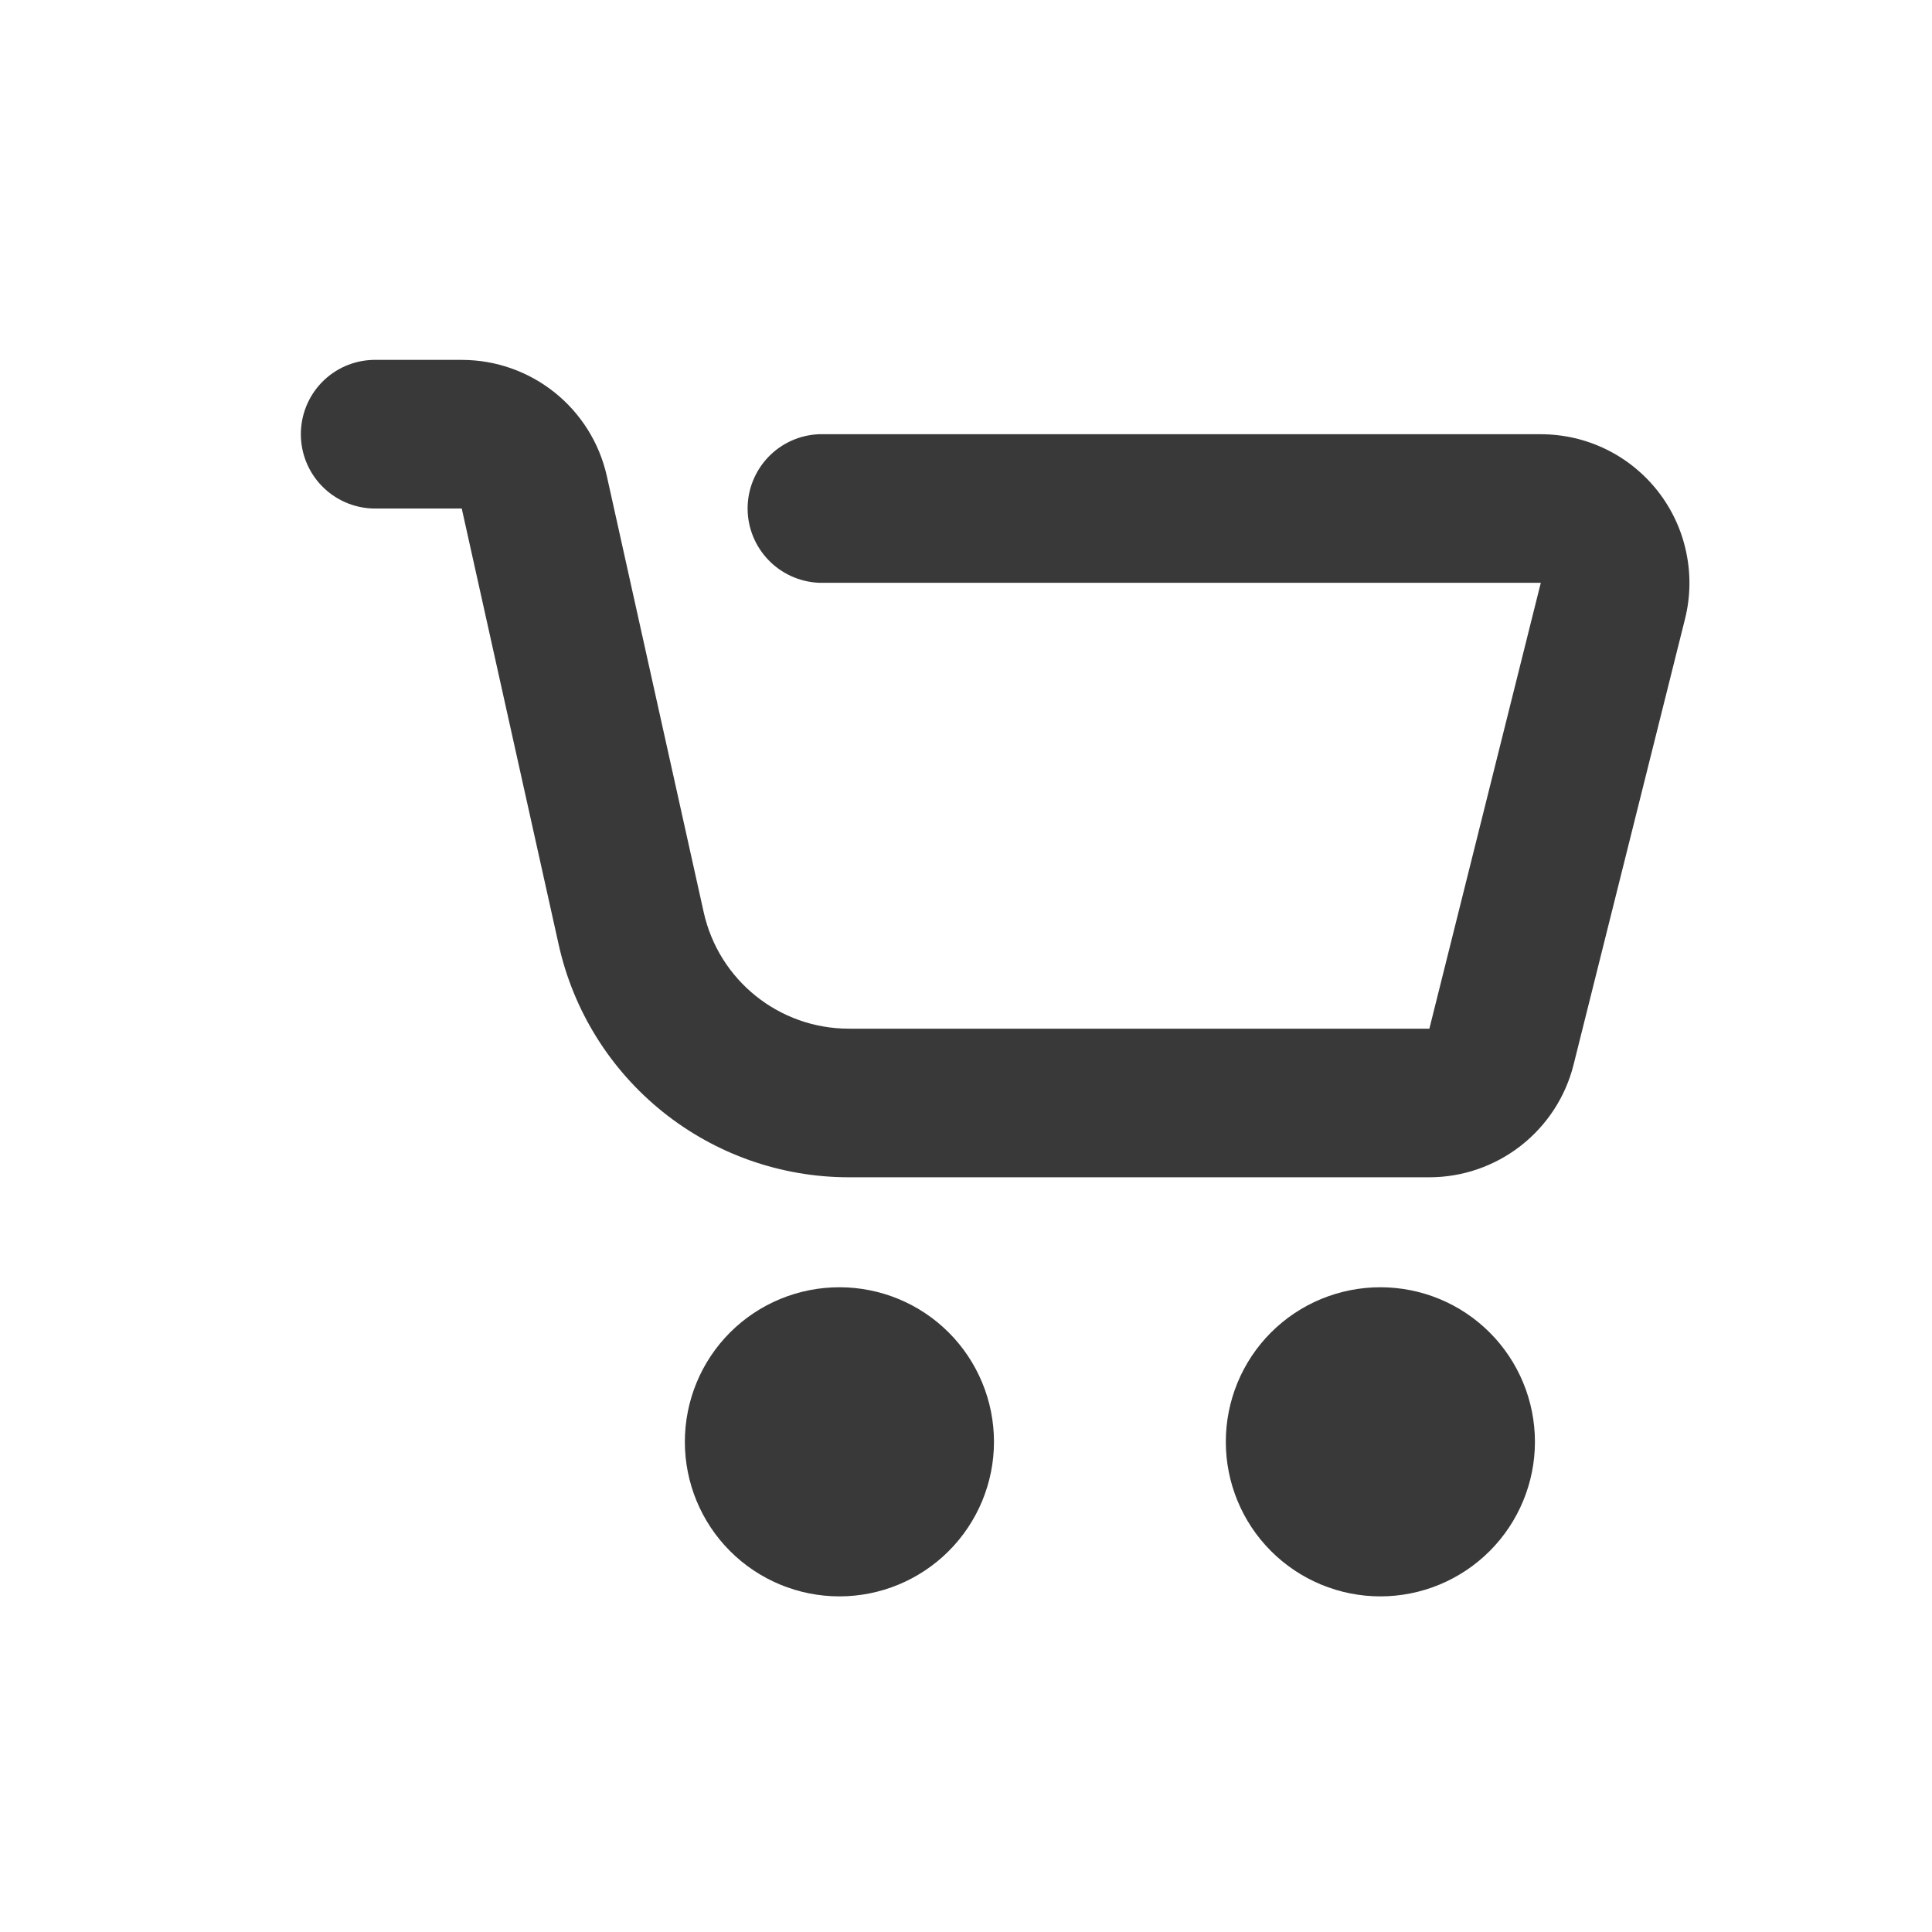
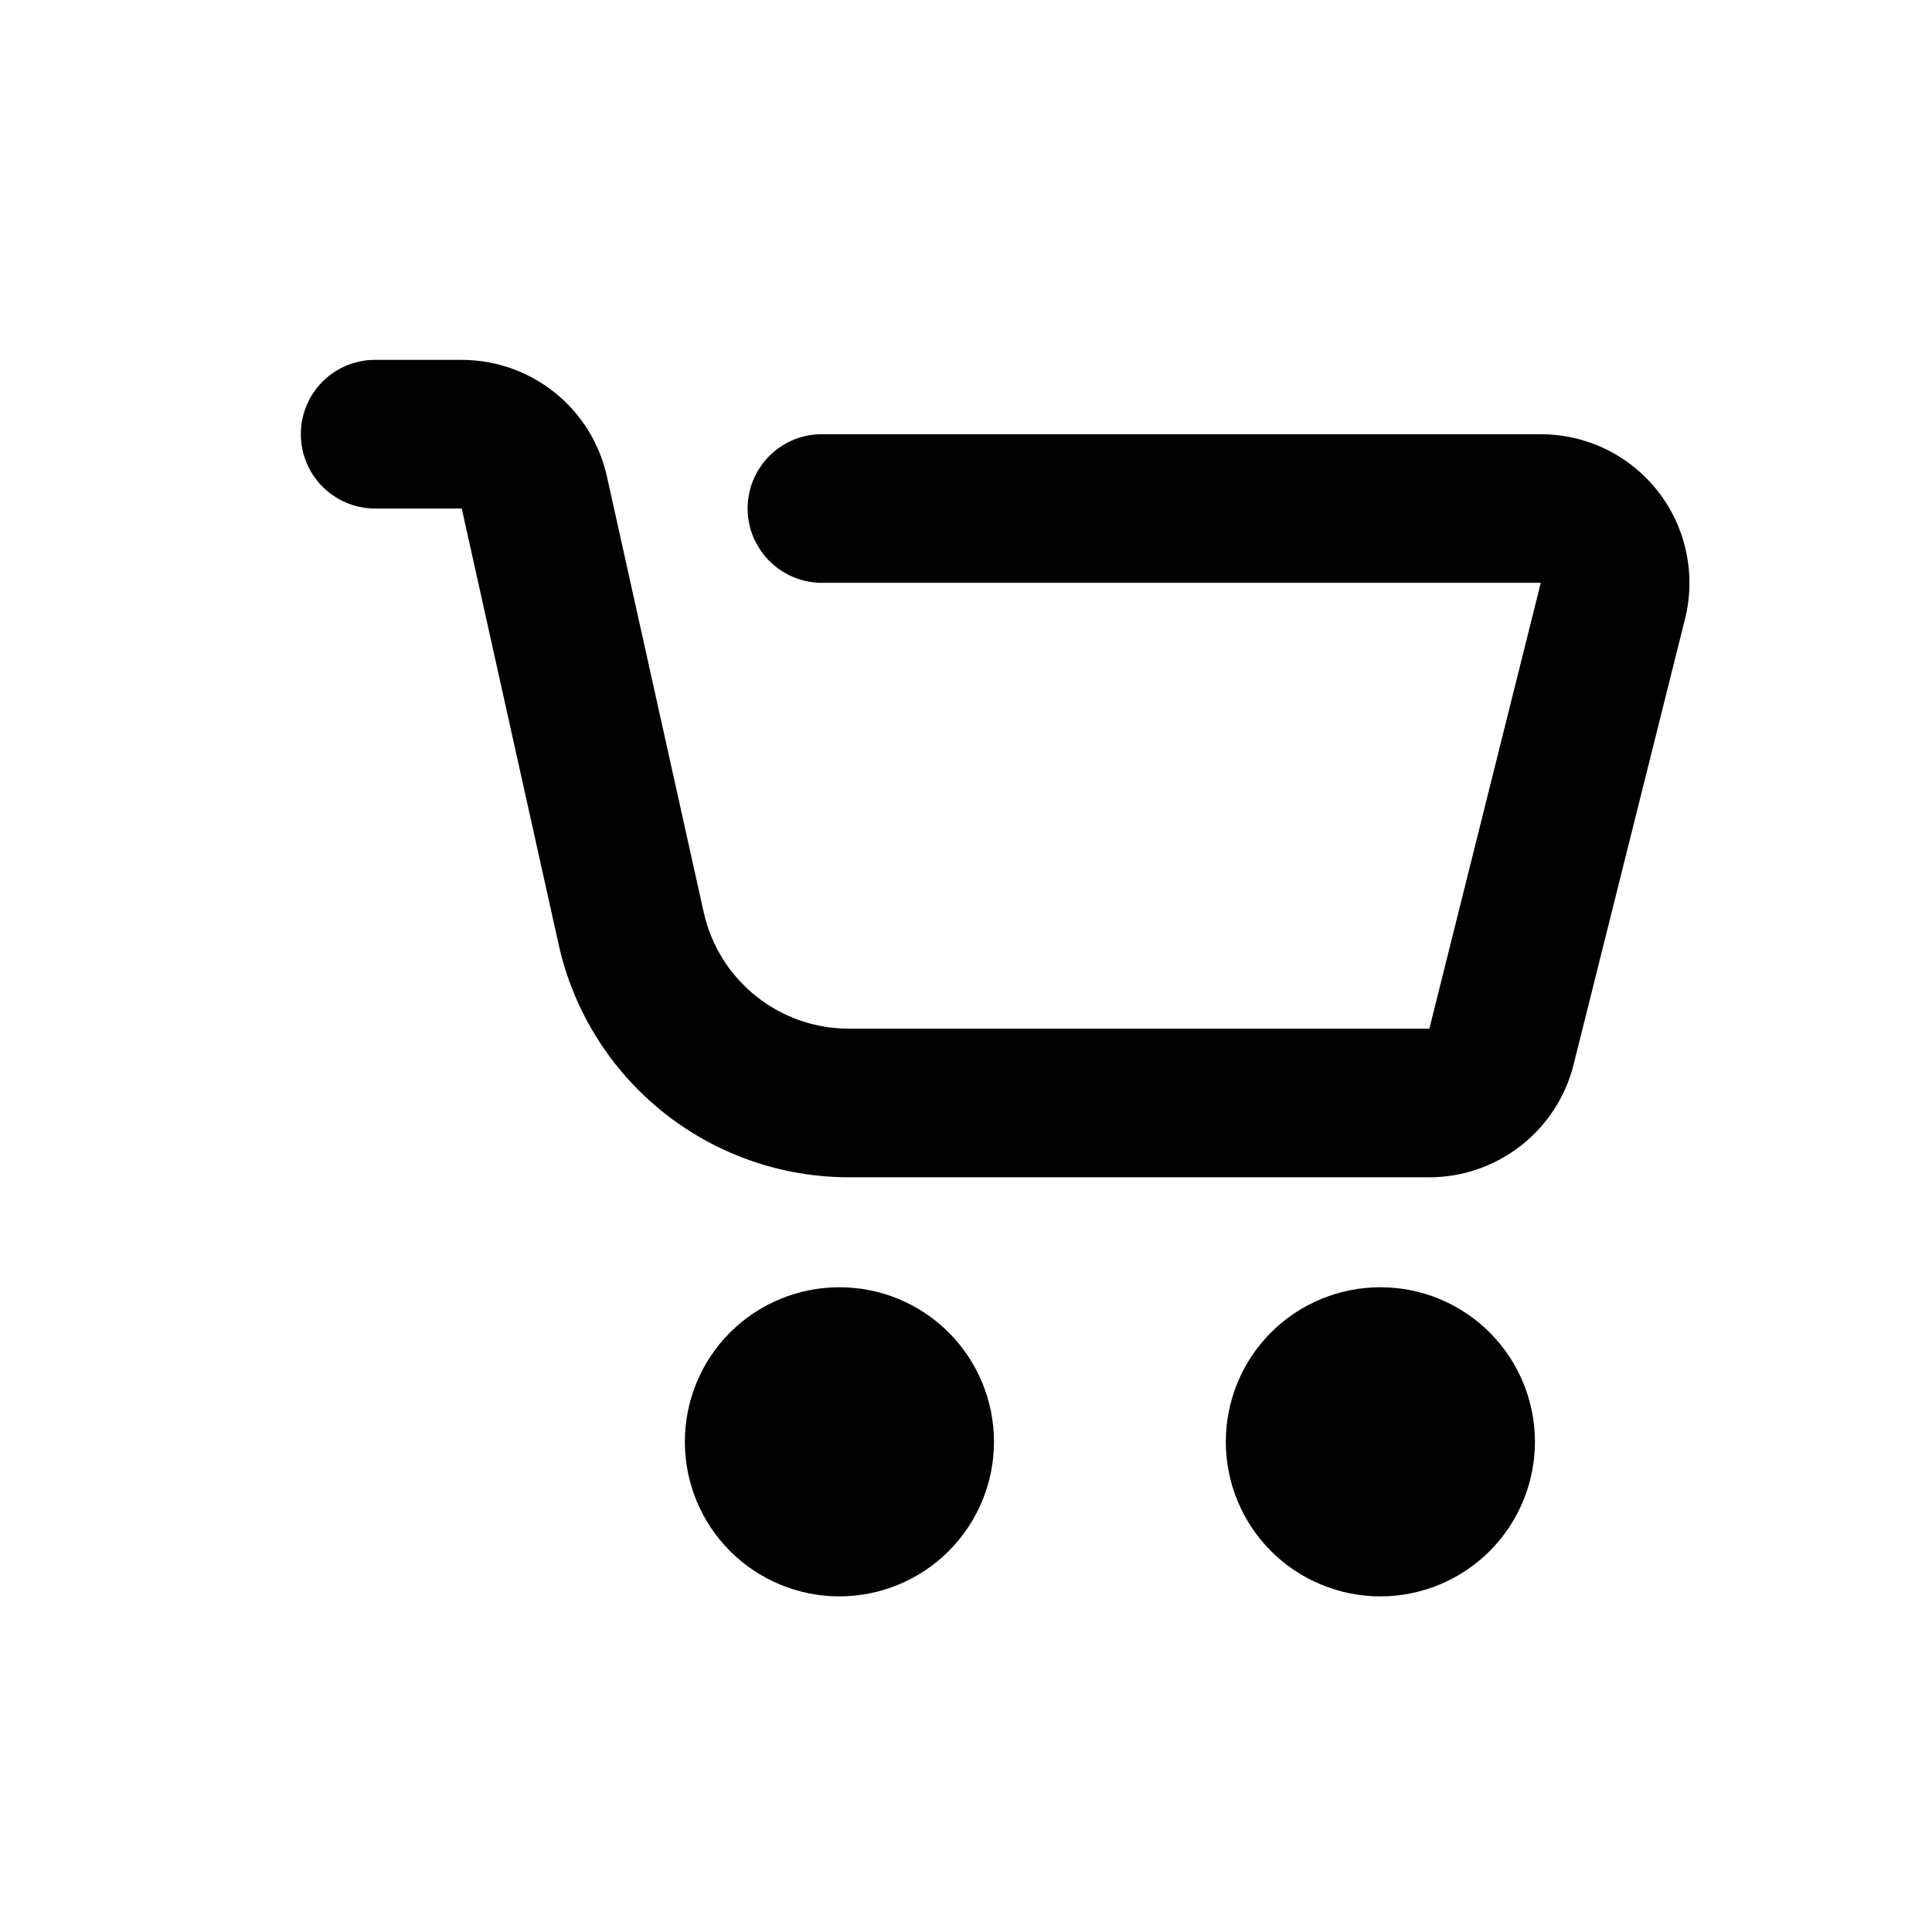
<svg xmlns="http://www.w3.org/2000/svg" width="25" height="25" viewBox="0 0 25 25" fill="none">
  <g id="jam:shopping-cart">
-     <path id="Vector" d="M10.862 20.657C10.331 20.657 9.822 20.446 9.447 20.071C9.072 19.696 8.862 19.187 8.862 18.657C8.862 18.126 9.072 17.617 9.447 17.242C9.822 16.867 10.331 16.657 10.862 16.657C11.392 16.657 11.901 16.867 12.276 17.242C12.651 17.617 12.862 18.126 12.862 18.657C12.862 19.187 12.651 19.696 12.276 20.071C11.901 20.446 11.392 20.657 10.862 20.657ZM17.862 20.657C17.331 20.657 16.822 20.446 16.447 20.071C16.072 19.696 15.862 19.187 15.862 18.657C15.862 18.126 16.072 17.617 16.447 17.242C16.822 16.867 17.331 16.657 17.862 16.657C18.392 16.657 18.901 16.867 19.276 17.242C19.651 17.617 19.862 18.126 19.862 18.657C19.862 19.187 19.651 19.696 19.276 20.071C18.901 20.446 18.392 20.657 17.862 20.657ZM4.824 6.58C4.574 6.572 4.337 6.467 4.163 6.287C3.99 6.108 3.893 5.868 3.893 5.618C3.893 5.368 3.99 5.128 4.163 4.949C4.337 4.769 4.574 4.665 4.824 4.657H5.975C6.877 4.657 7.657 5.283 7.853 6.163L9.106 11.805C9.302 12.685 10.082 13.311 10.984 13.311H18.496L19.938 7.541H10.593C10.345 7.529 10.112 7.423 9.941 7.244C9.77 7.065 9.674 6.827 9.674 6.58C9.674 6.332 9.77 6.094 9.941 5.915C10.112 5.736 10.345 5.63 10.593 5.619H19.938C20.23 5.619 20.518 5.685 20.781 5.813C21.044 5.941 21.274 6.128 21.454 6.358C21.634 6.589 21.759 6.857 21.819 7.143C21.88 7.429 21.875 7.725 21.804 8.009L20.362 13.777C20.258 14.193 20.017 14.562 19.679 14.826C19.341 15.09 18.924 15.234 18.496 15.234H10.984C10.108 15.234 9.259 14.935 8.577 14.388C7.894 13.84 7.418 13.076 7.229 12.222L5.975 6.58H4.824Z" fill="#393939" />
+     <path id="Vector" d="M10.862 20.657C10.331 20.657 9.822 20.446 9.447 20.071C9.072 19.696 8.862 19.187 8.862 18.657C8.862 18.126 9.072 17.617 9.447 17.242C9.822 16.867 10.331 16.657 10.862 16.657C11.392 16.657 11.901 16.867 12.276 17.242C12.651 17.617 12.862 18.126 12.862 18.657C12.862 19.187 12.651 19.696 12.276 20.071C11.901 20.446 11.392 20.657 10.862 20.657ZM17.862 20.657C17.331 20.657 16.822 20.446 16.447 20.071C16.072 19.696 15.862 19.187 15.862 18.657C15.862 18.126 16.072 17.617 16.447 17.242C16.822 16.867 17.331 16.657 17.862 16.657C18.392 16.657 18.901 16.867 19.276 17.242C19.651 17.617 19.862 18.126 19.862 18.657C19.862 19.187 19.651 19.696 19.276 20.071C18.901 20.446 18.392 20.657 17.862 20.657ZM4.824 6.58C4.574 6.572 4.337 6.467 4.163 6.287C3.99 6.108 3.893 5.868 3.893 5.618C3.893 5.368 3.99 5.128 4.163 4.949C4.337 4.769 4.574 4.665 4.824 4.657H5.975C6.877 4.657 7.657 5.283 7.853 6.163L9.106 11.805C9.302 12.685 10.082 13.311 10.984 13.311H18.496L19.938 7.541H10.593C10.345 7.529 10.112 7.423 9.941 7.244C9.77 7.065 9.674 6.827 9.674 6.58C9.674 6.332 9.77 6.094 9.941 5.915C10.112 5.736 10.345 5.63 10.593 5.619H19.938C20.23 5.619 20.518 5.685 20.781 5.813C21.044 5.941 21.274 6.128 21.454 6.358C21.634 6.589 21.759 6.857 21.819 7.143C21.88 7.429 21.875 7.725 21.804 8.009L20.362 13.777C20.258 14.193 20.017 14.562 19.679 14.826C19.341 15.09 18.924 15.234 18.496 15.234H10.984C10.108 15.234 9.259 14.935 8.577 14.388C7.894 13.84 7.418 13.076 7.229 12.222L5.975 6.58H4.824Z" fill="black" />
  </g>
</svg>
